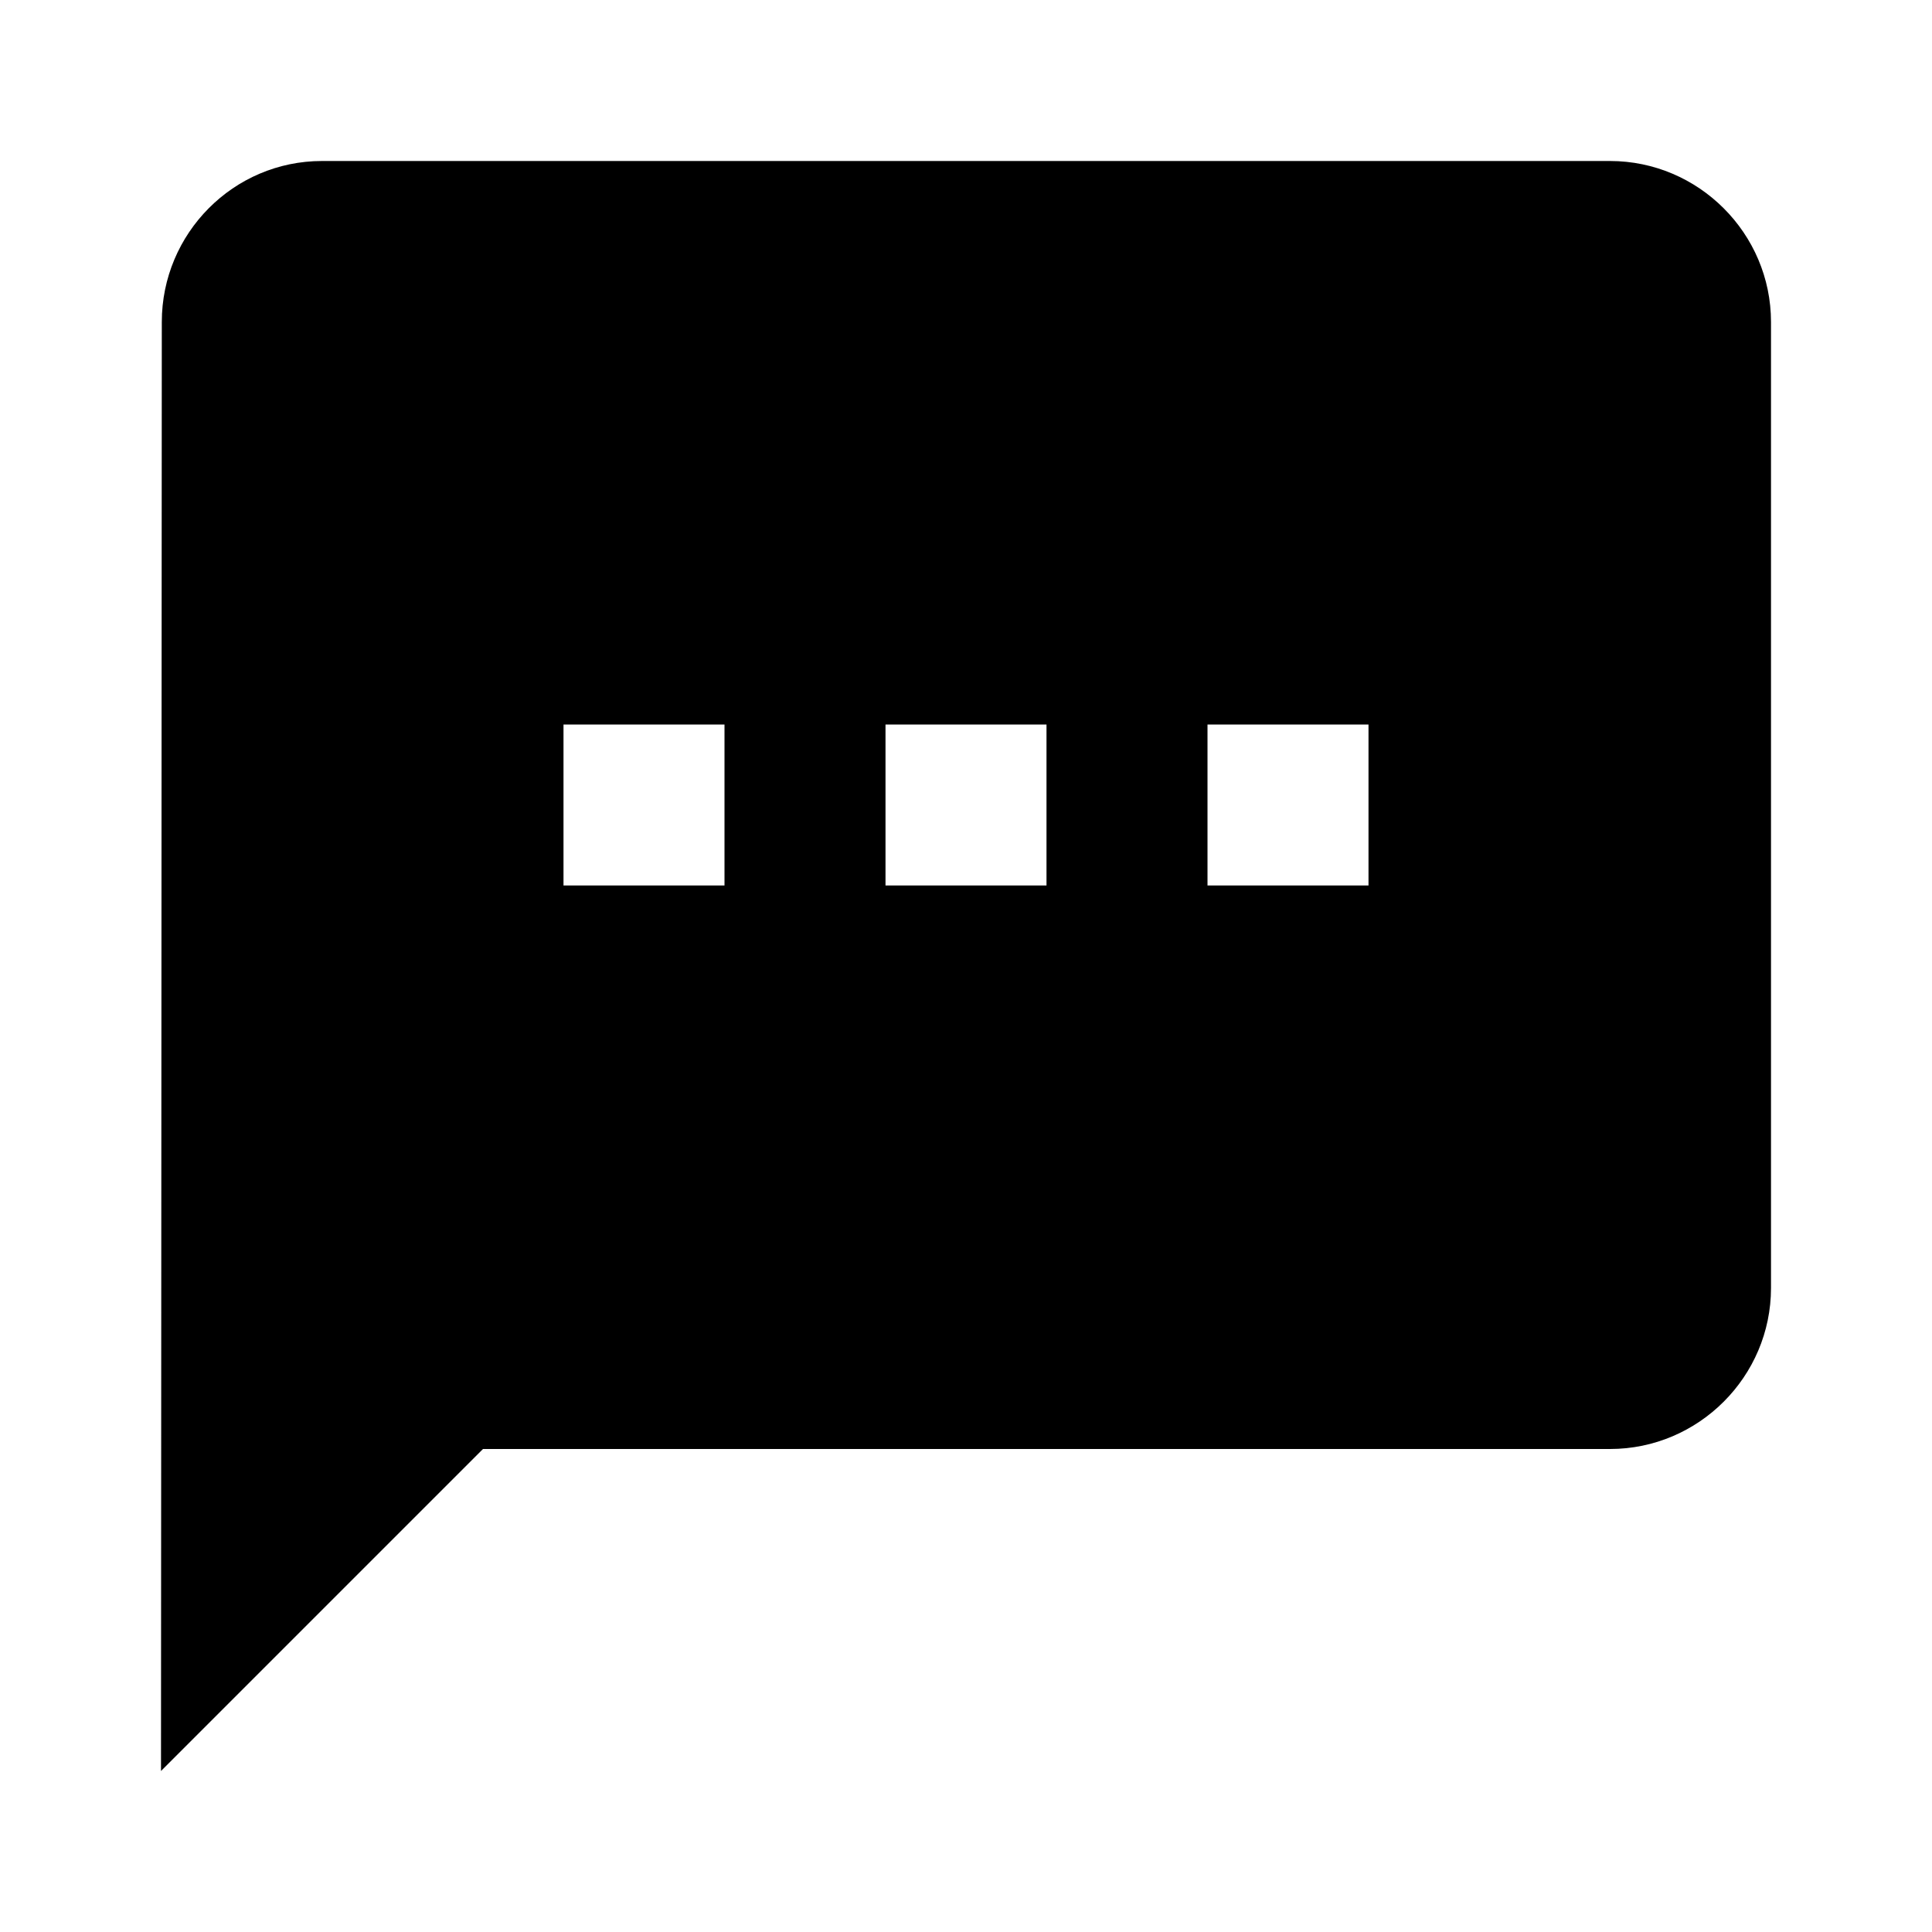
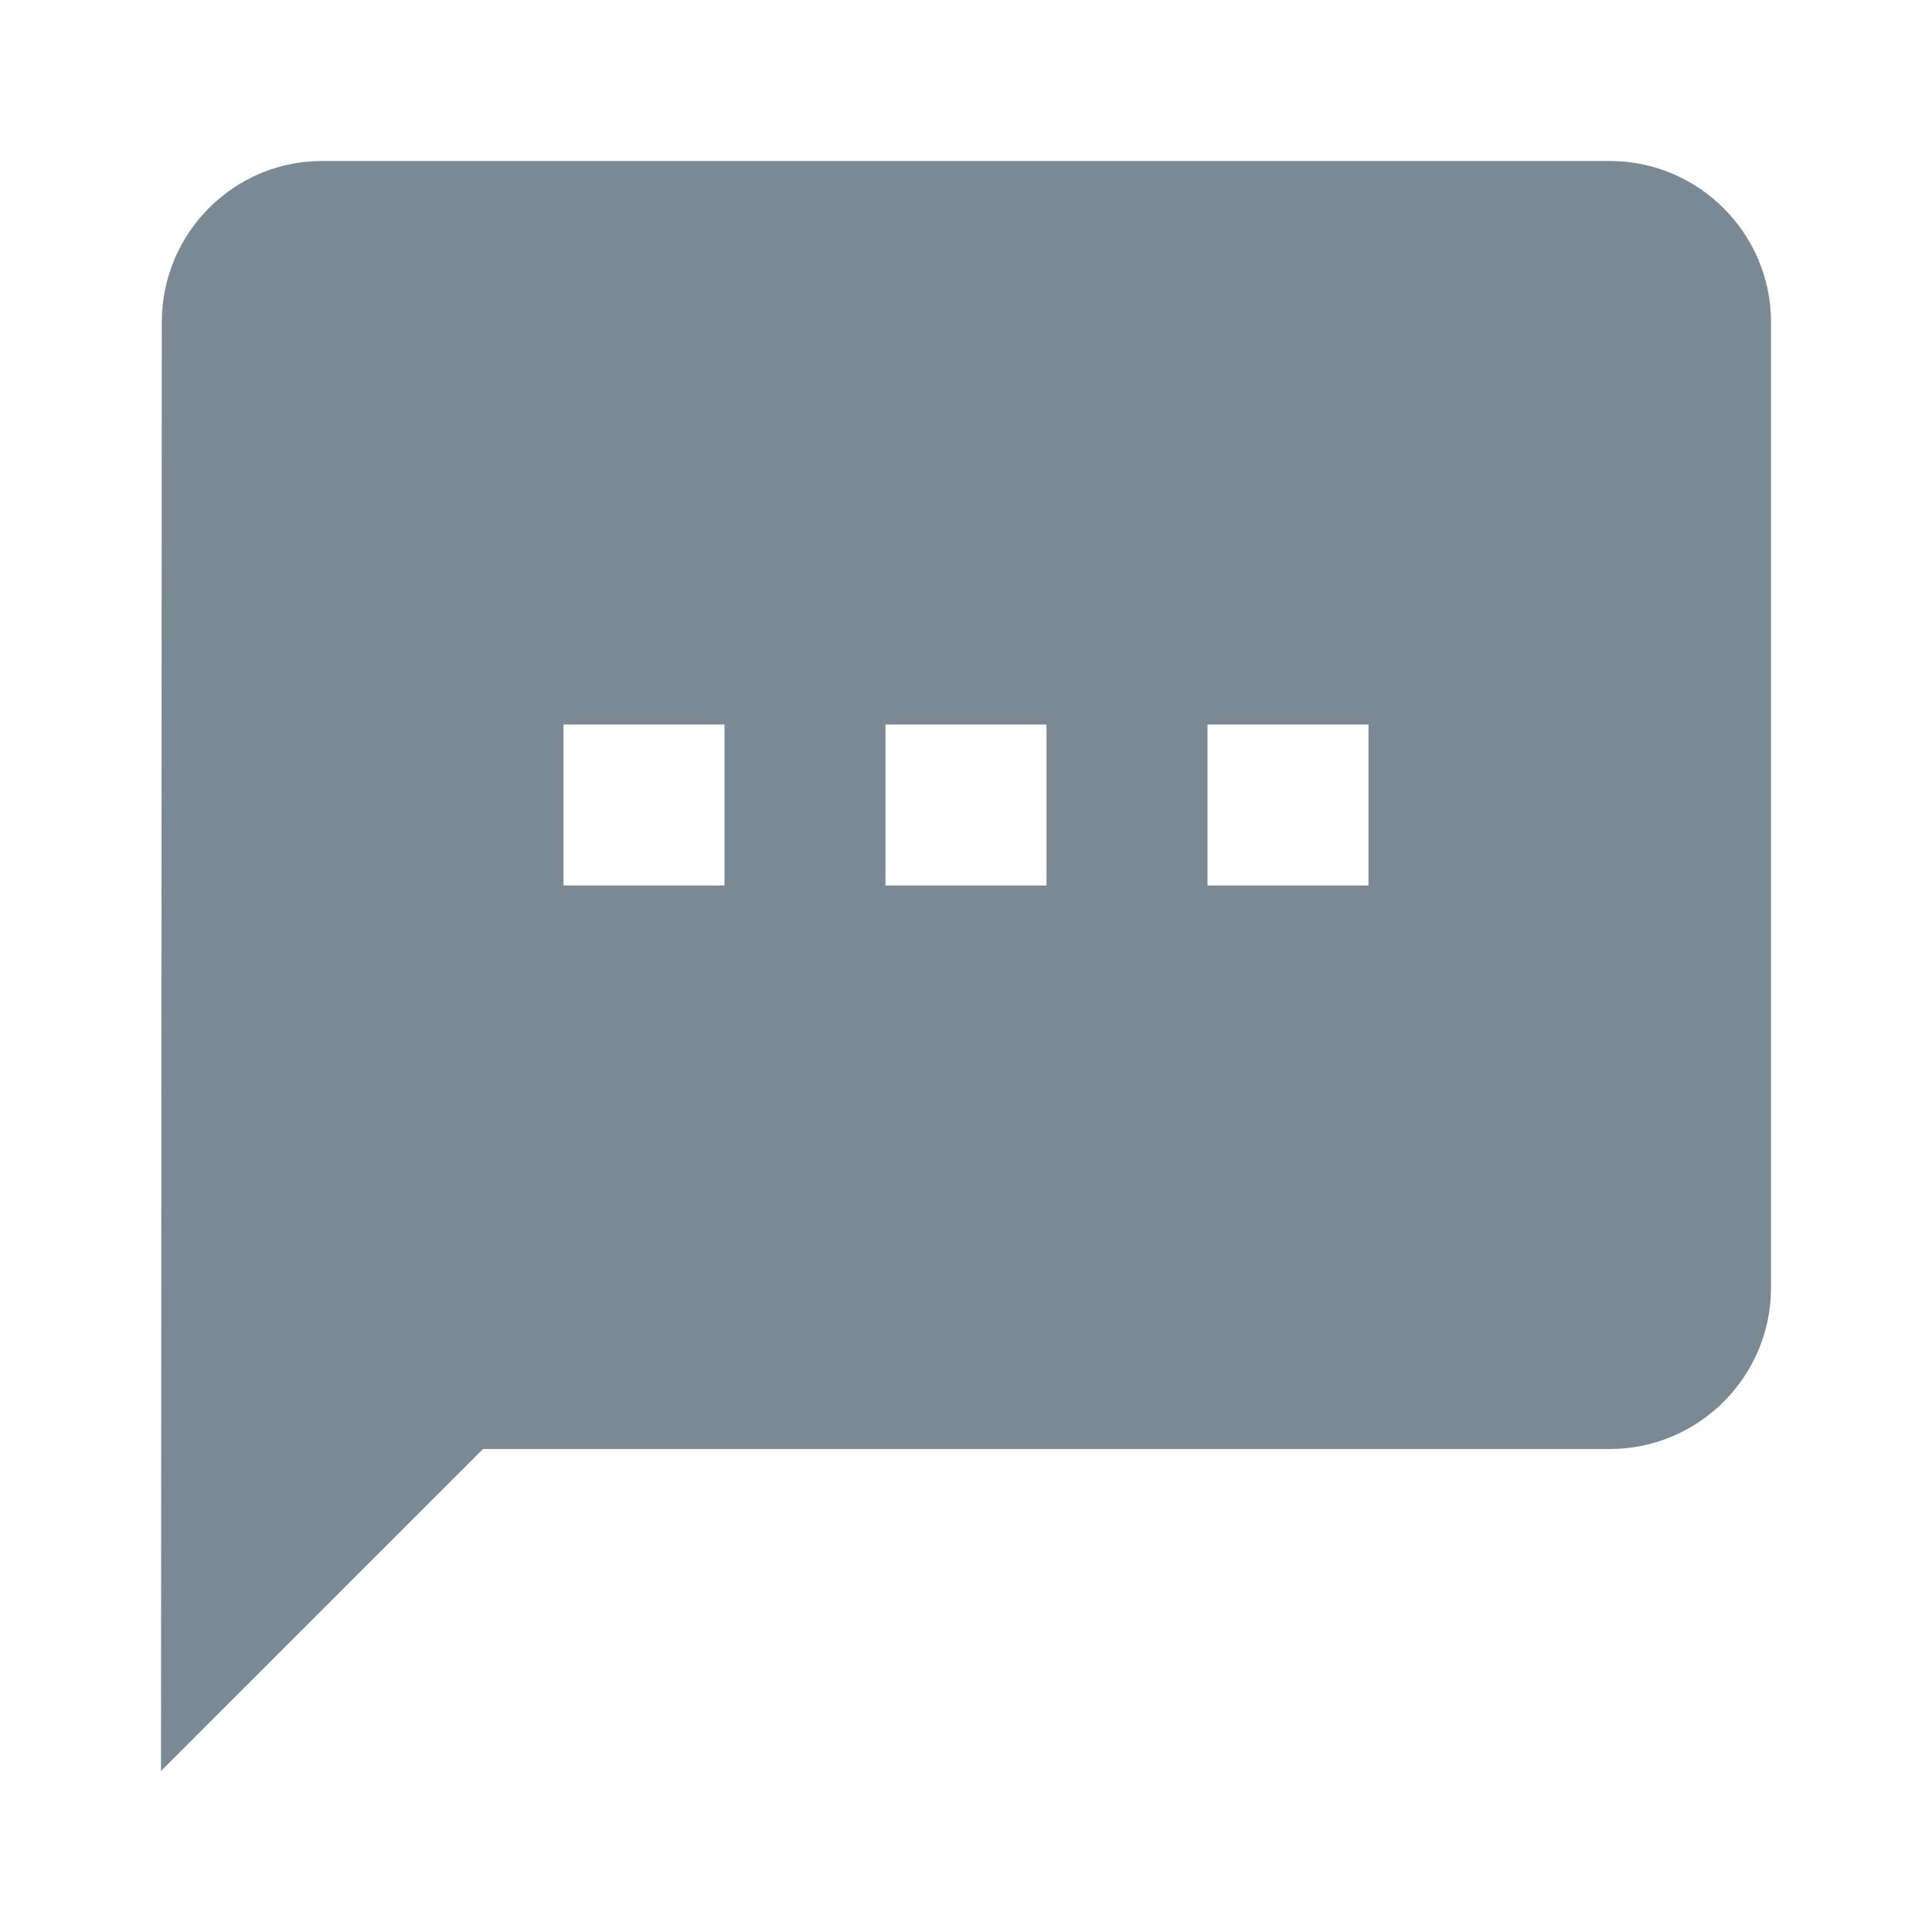
- <svg xmlns="http://www.w3.org/2000/svg" fill="#000000" height="24" viewBox="0 0 24 24" width="24">
+ <svg xmlns="http://www.w3.org/2000/svg" fill="#7b8995" height="24" viewBox="0 0 24 24" width="24">
  <path d="M20 2H4c-1.1 0-1.99.9-1.99 2L2 22l4-4h14c1.1 0 2-.9 2-2V4c0-1.1-.9-2-2-2zM9 11H7V9h2v2zm4 0h-2V9h2v2zm4 0h-2V9h2v2z" />
  <path d="M0 0h24v24H0z" fill="none" />
</svg>
